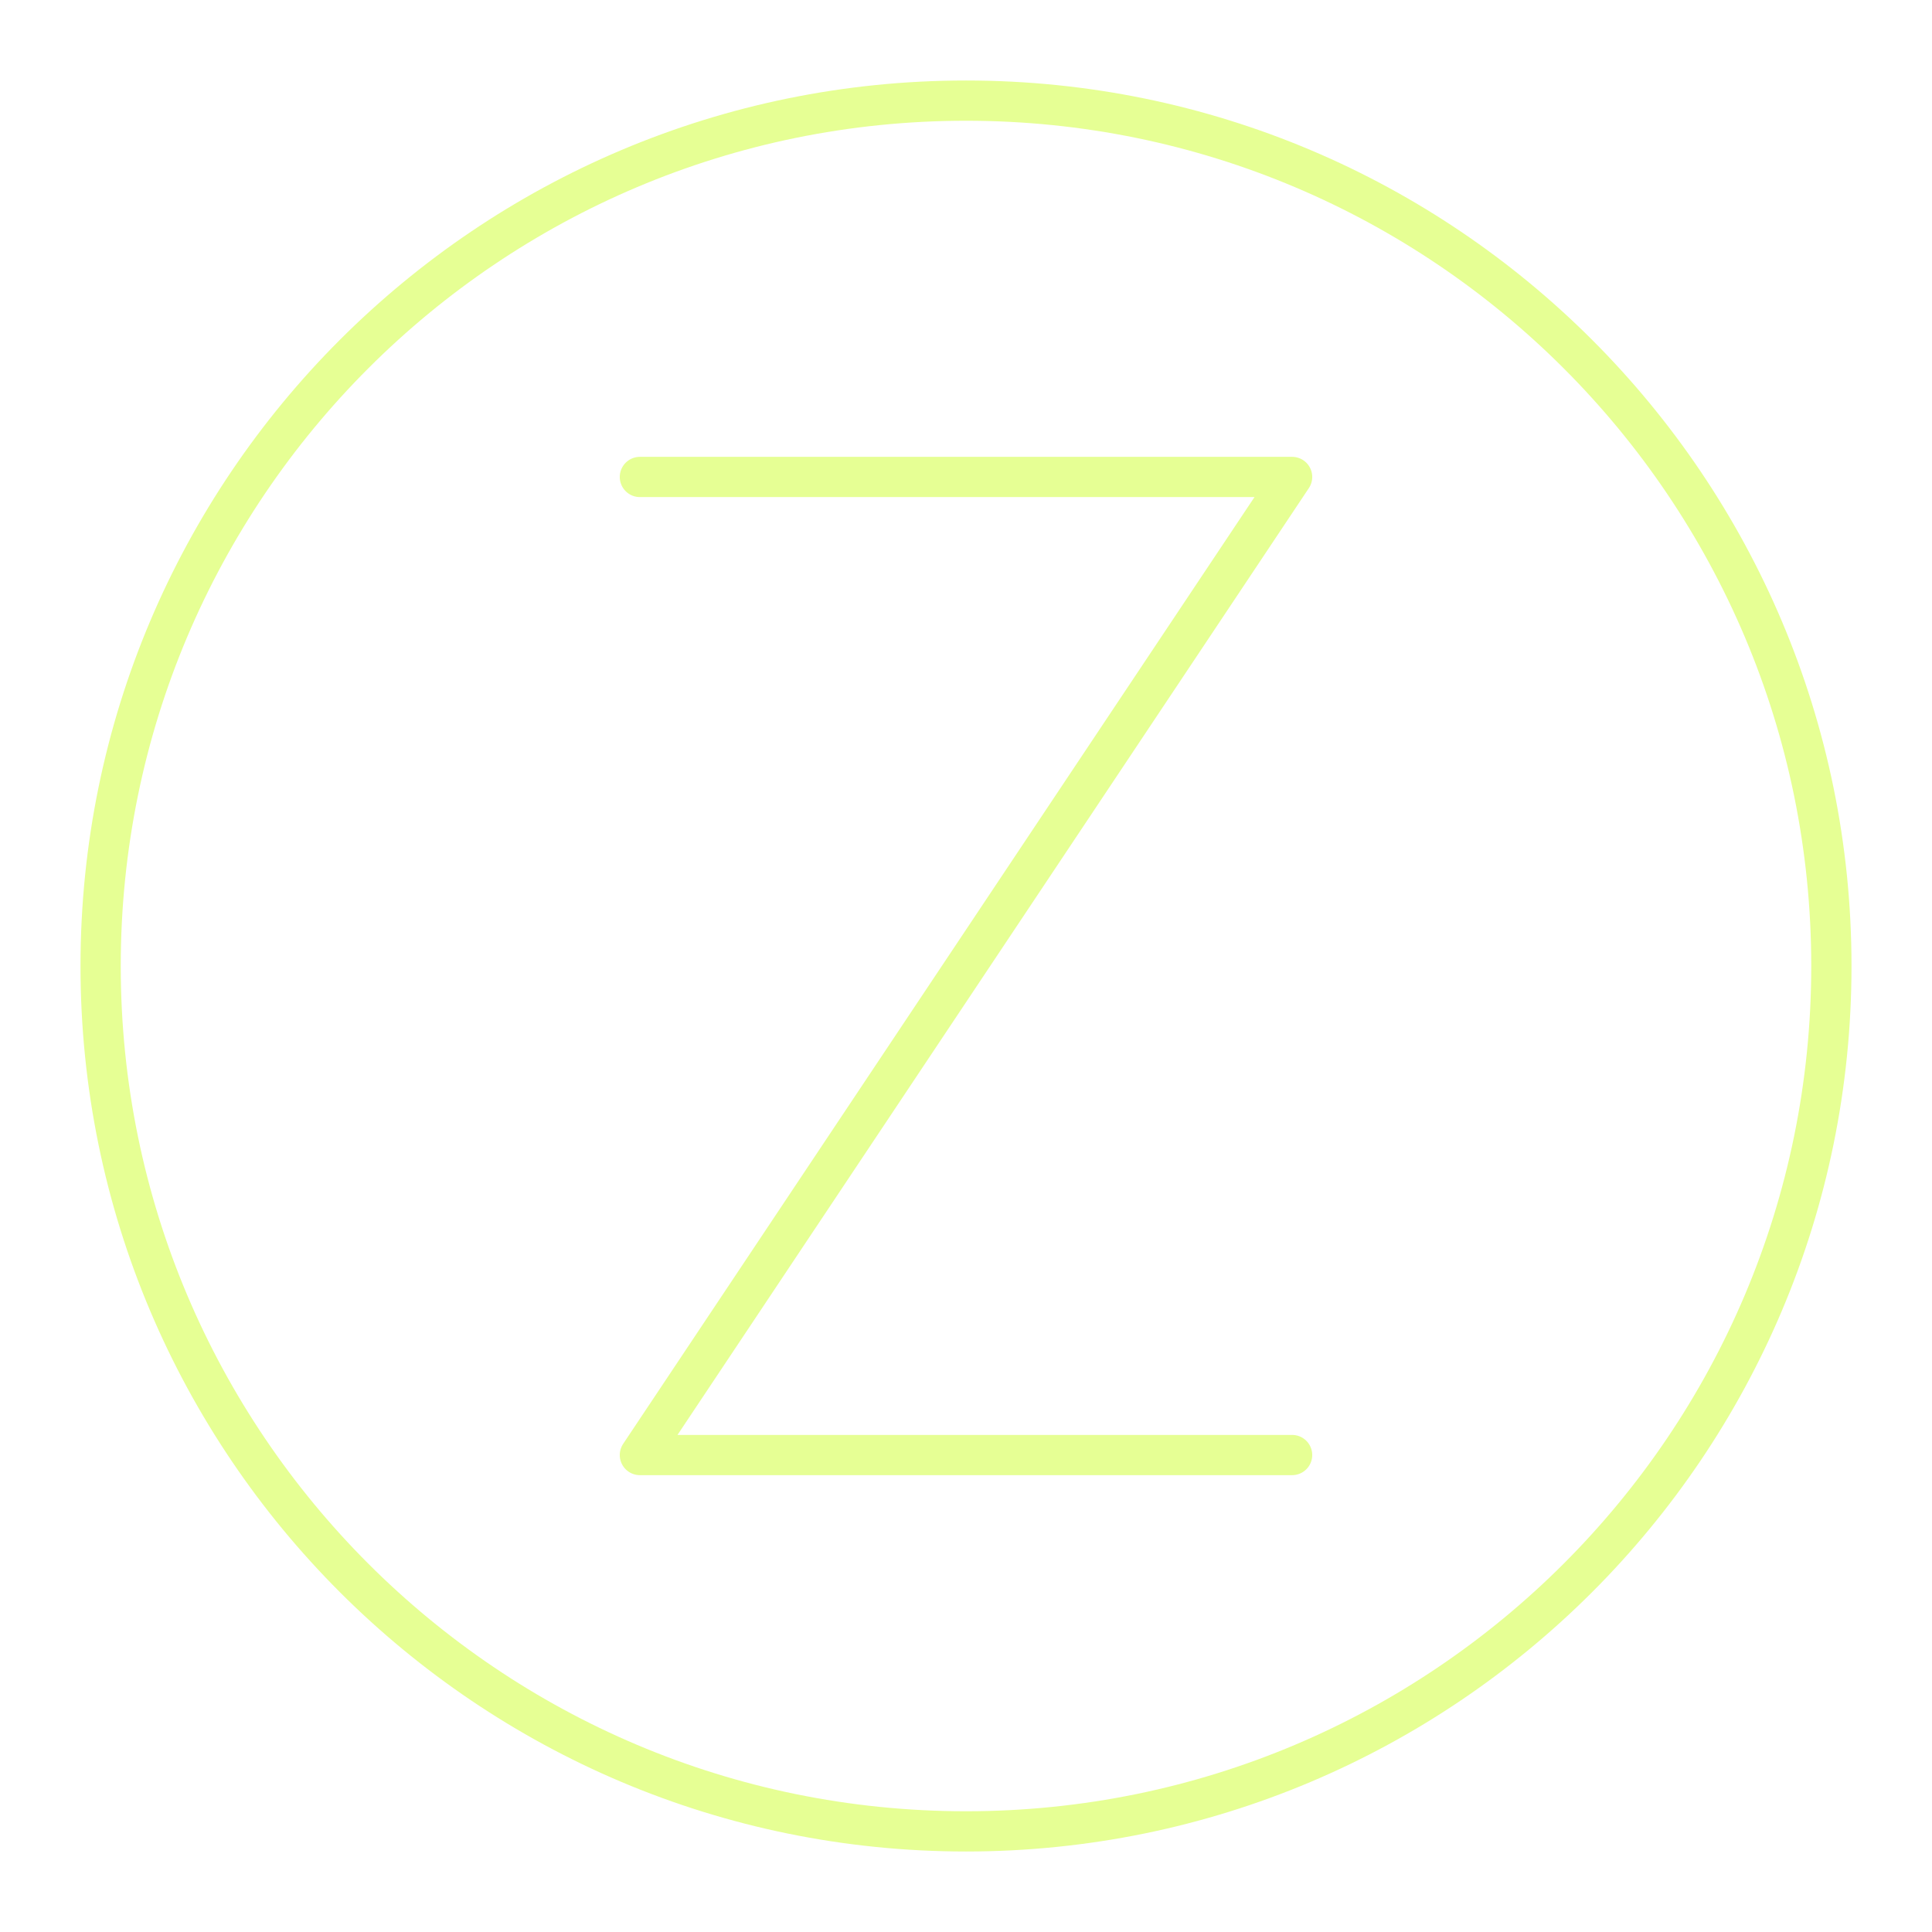
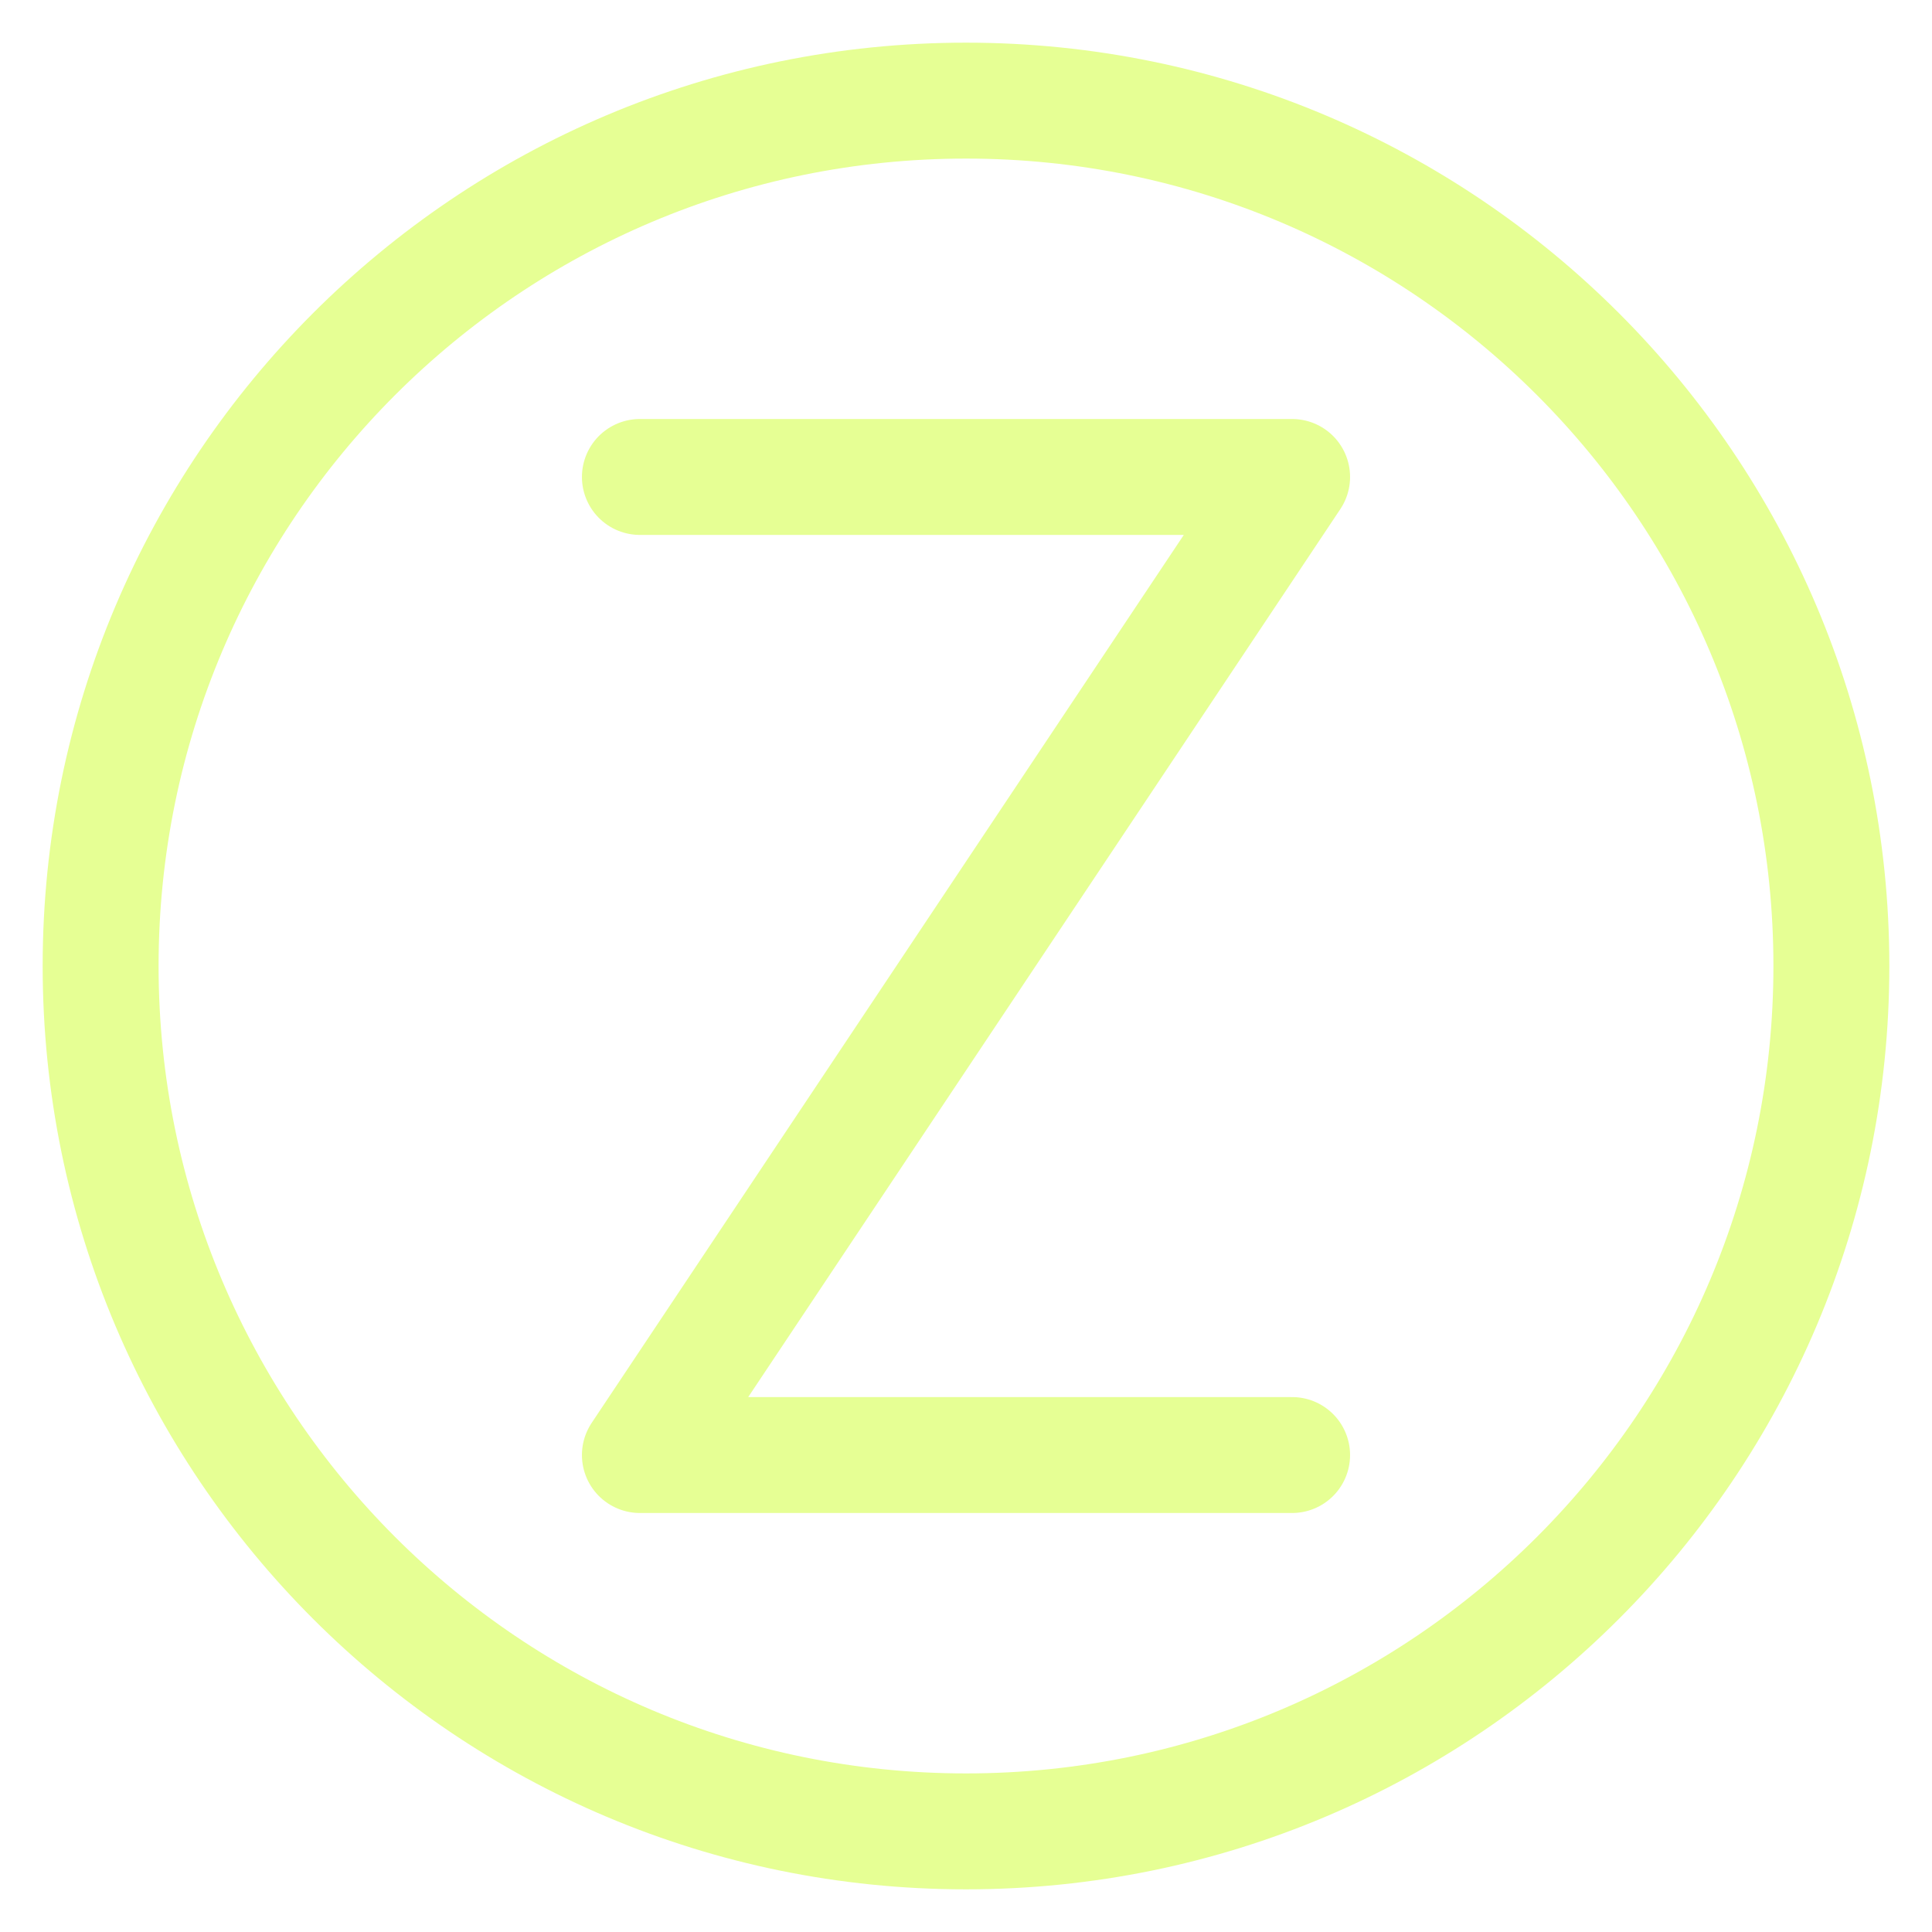
- <svg xmlns="http://www.w3.org/2000/svg" width="800px" height="800px" viewBox="0 0 48 48" fill="#000000" stroke="#000000">
+ <svg xmlns="http://www.w3.org/2000/svg" width="800px" height="800px" viewBox="0 0 48 48" fill="#000000" stroke="#000000" stroke-width="2.88">
  <g id="SVGRepo_bgCarrier" stroke-width="0" />
  <g id="SVGRepo_tracerCarrier" stroke-linecap="round" stroke-linejoin="round" />
  <g id="SVGRepo_iconCarrier">
    <defs>
      <style>.c{fill:none;stroke:#E6FF94;stroke-linecap:round;stroke-linejoin:round;}</style>
    </defs>
    <g id="a">
      <polyline class="c" points="15.898 11.85 32.102 11.85 15.898 36.15 32.102 36.15" />
    </g>
    <g id="b">
      <circle class="c" cx="24" cy="24" r="21.5" />
    </g>
  </g>
</svg>
